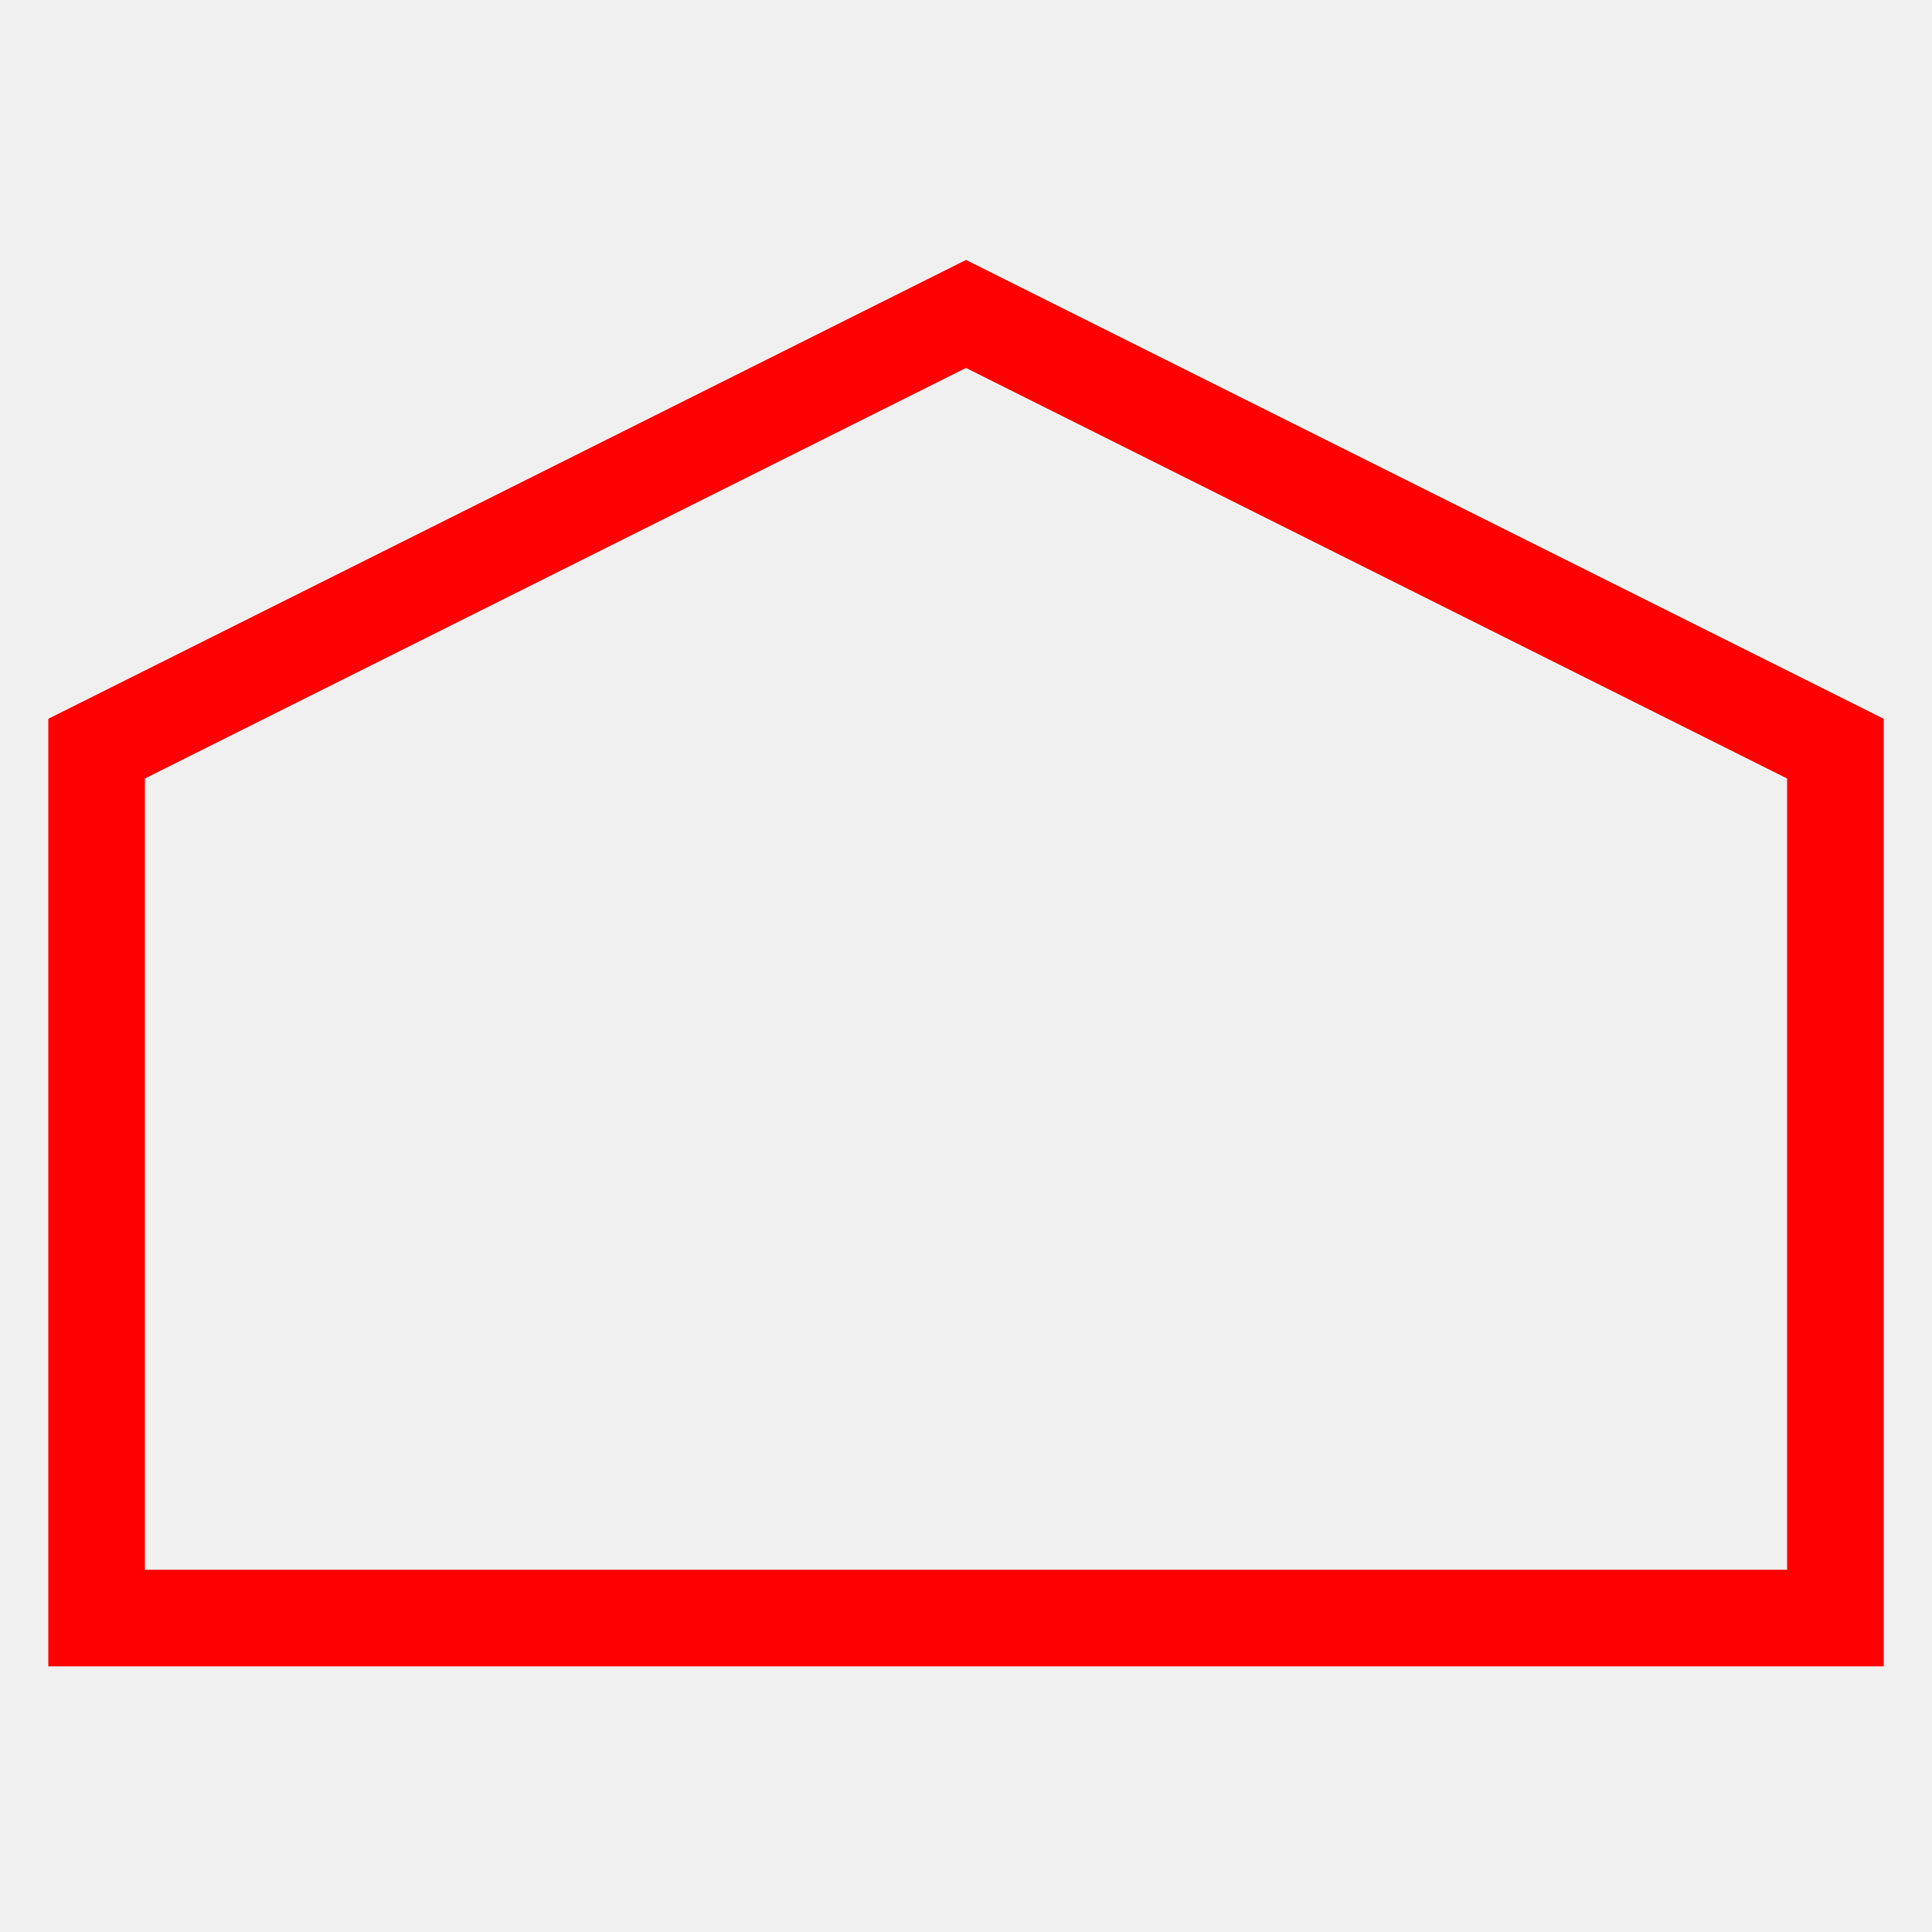
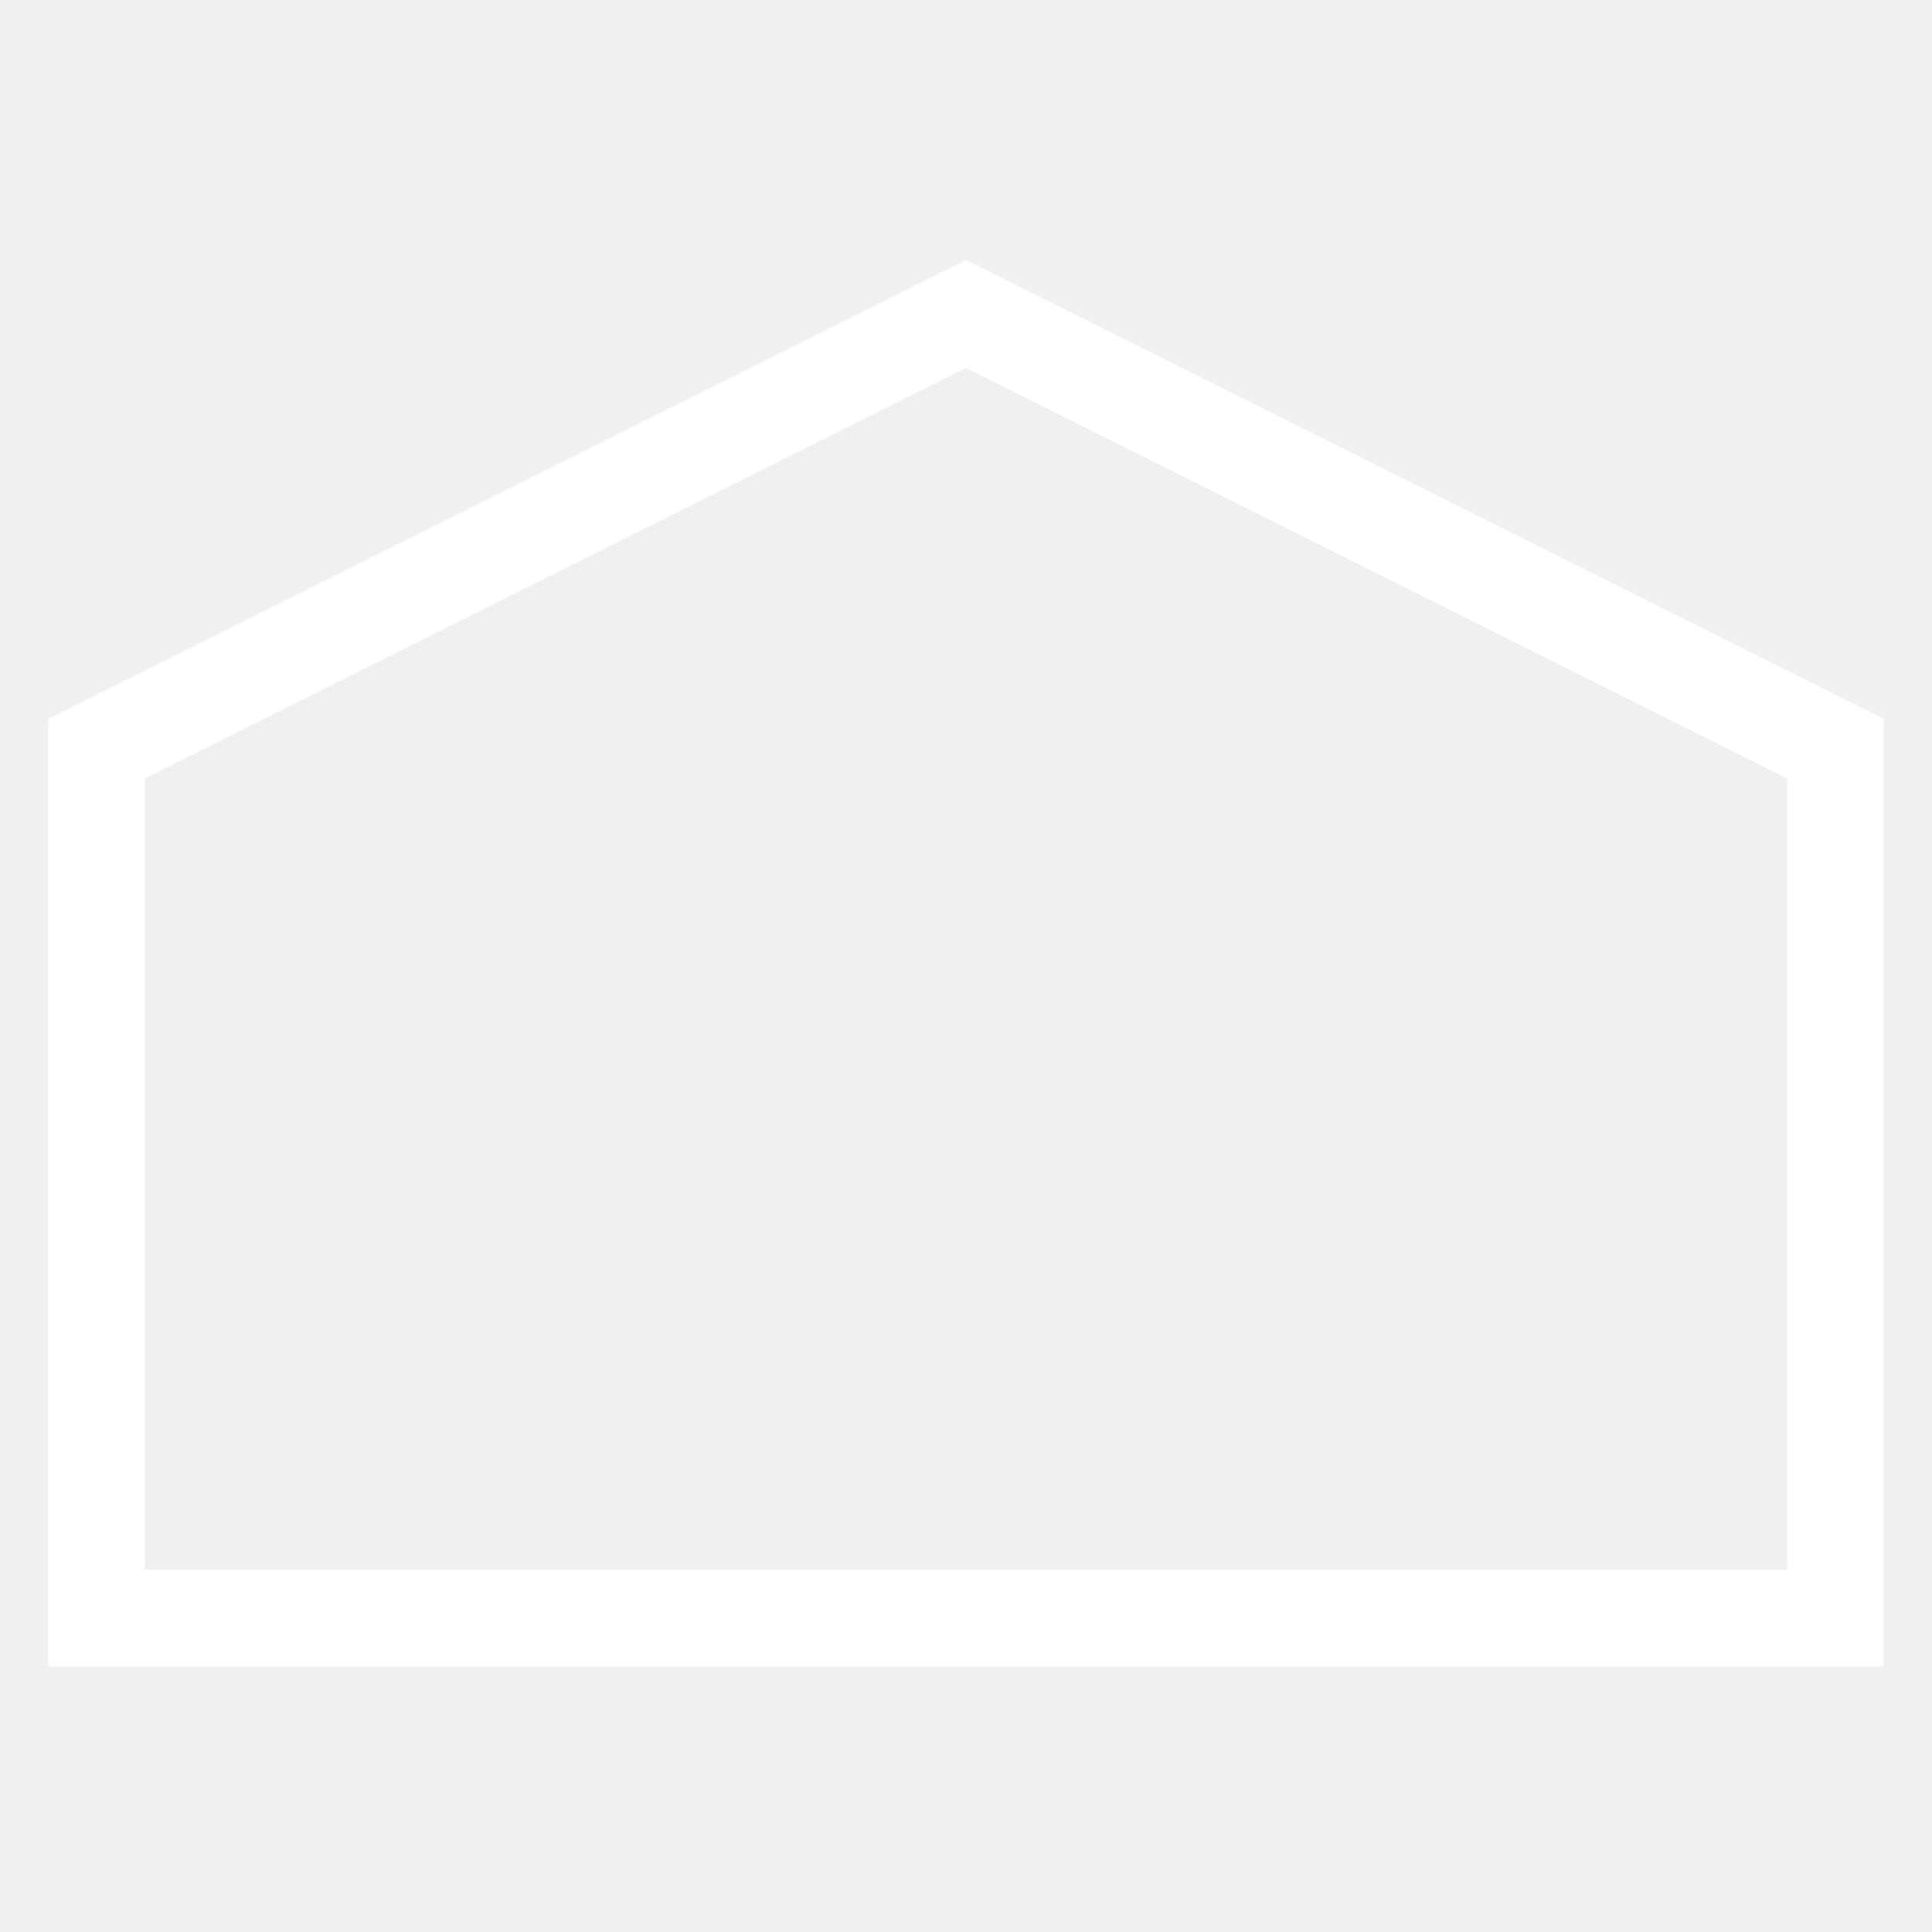
<svg xmlns="http://www.w3.org/2000/svg" version="1.1" width="200" height="200">
  <plot Angle="0" OriginalAngle="0" size="1m" Attitude="1" xOrigin="0.5" Type="plotsbl_point" yOrigin="0.613" Name="仓库" id="dsc2994" />
-   <path style="fill:none;stroke:#ff0000;stroke-width:10;stroke-linecap:butt;stroke-linejoin:miter;stroke-miterlimit:4;stroke-opacity:1;stroke-dasharray:none" id="path3971" d="m 100,32.5 -90,45 0,90 180,0 0,-90 z" />
+   <path style="fill:none;stroke:#ffffff;stroke-width:10;stroke-linecap:butt;stroke-linejoin:miter;stroke-miterlimit:4;stroke-opacity:1;stroke-dasharray:none" id="path3971" d="m 100,32.5 -90,45 0,90 180,0 0,-90 z" />
</svg>
